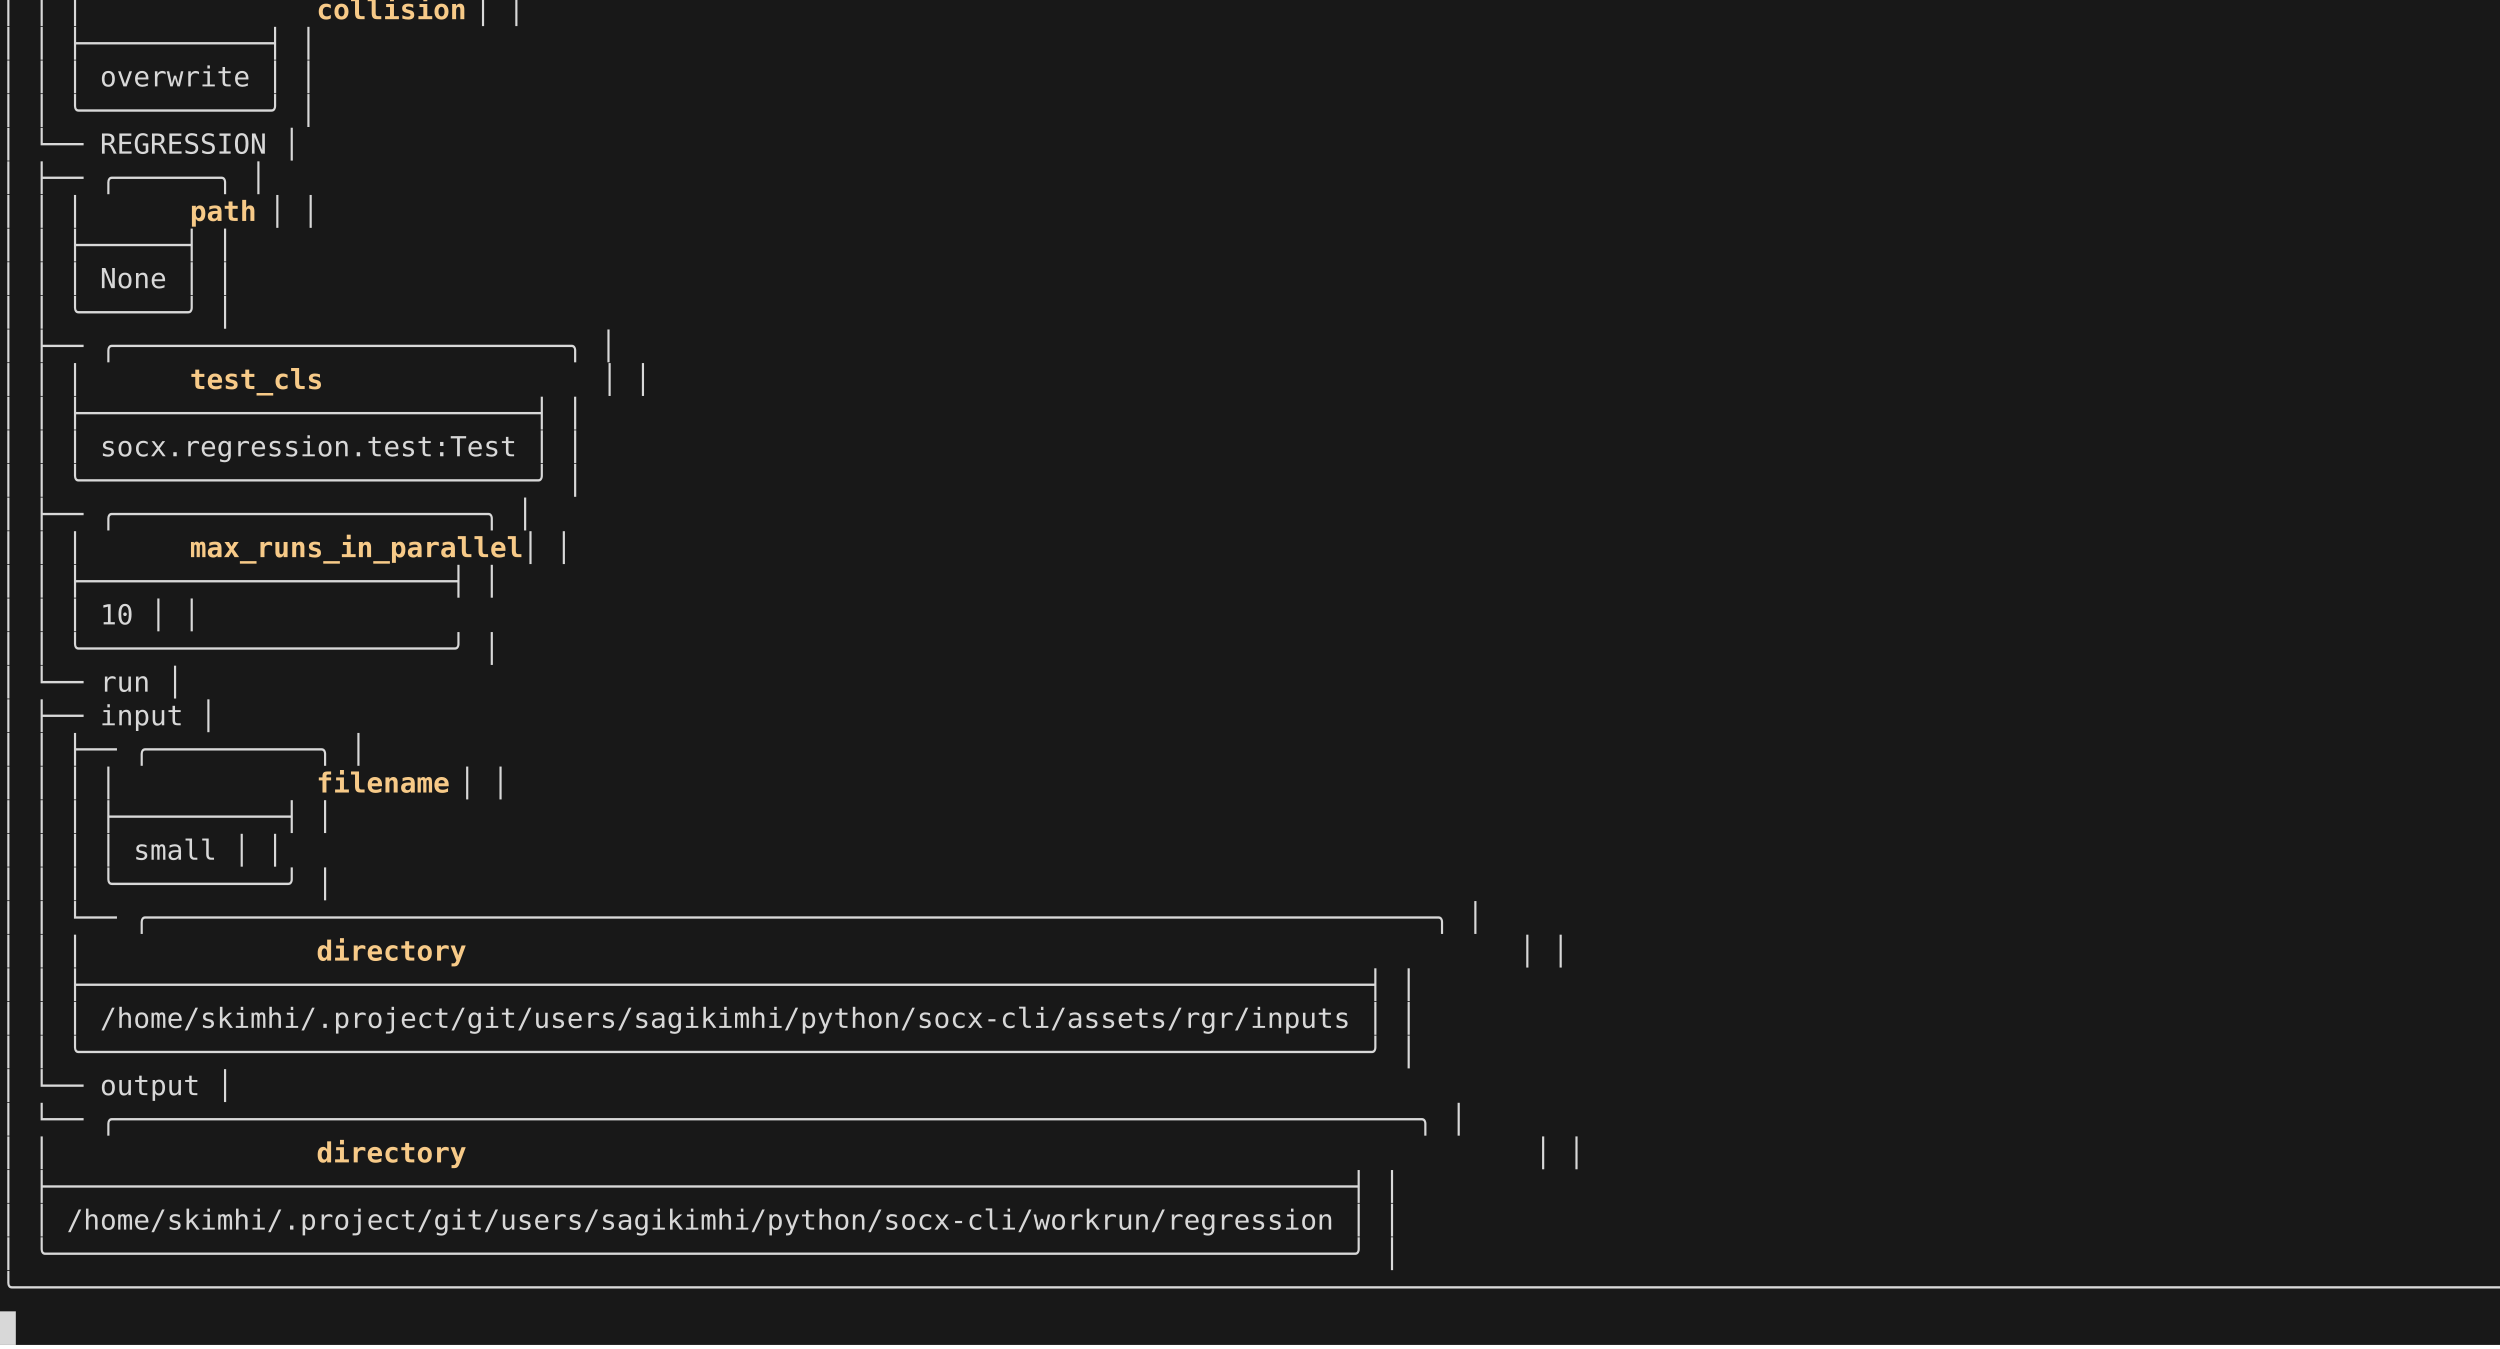
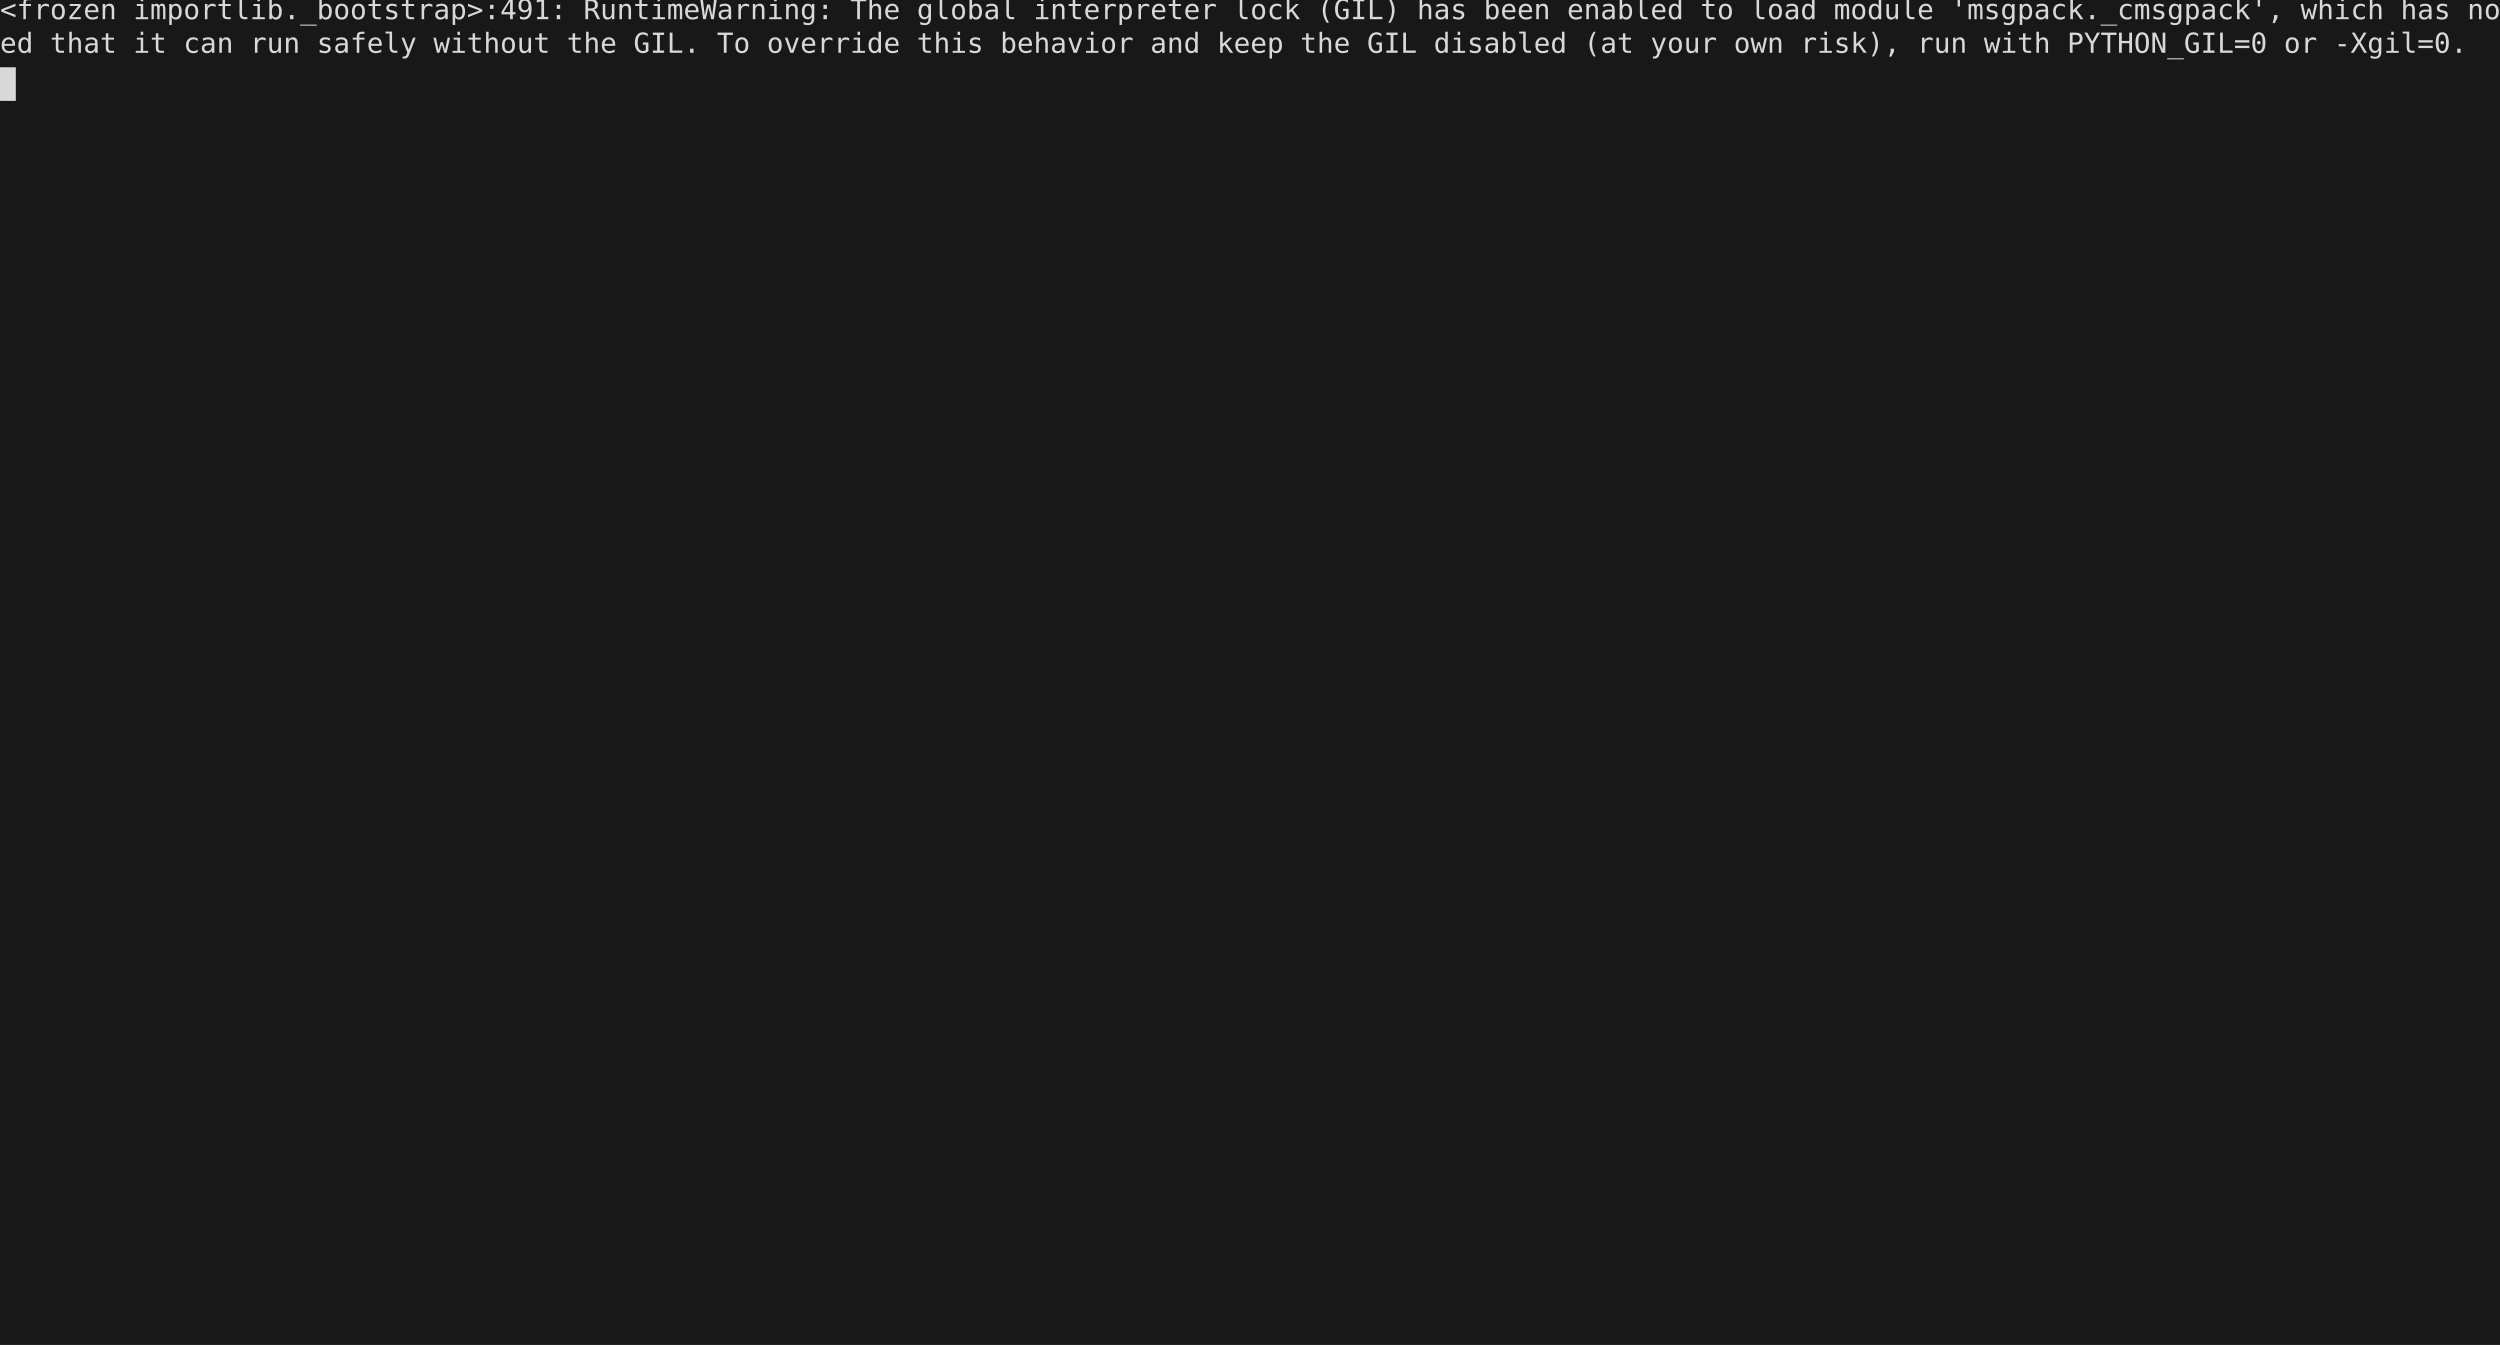
<svg xmlns="http://www.w3.org/2000/svg" xmlns:ns1="https://github.com/nbedos/termtosvg" xmlns:xlink="http://www.w3.org/1999/xlink" id="terminal" baseProfile="full" viewBox="0 0 1264 682" width="1264" version="1.1">
  <defs>
    <ns1:template_settings>
      <ns1:screen_geometry columns="158" rows="40" />
      <ns1:animation type="css" />
    </ns1:template_settings>
    <style type="text/css" id="generated-style">#screen {
                font-family: 'DejaVu Sans Mono', monospace;
                font-style: normal;
                font-size: 14px;
            }

        text {
            dominant-baseline: text-before-edge;
            white-space: pre;
        }

            :root {
-                 --animation-duration: 3000ms;
+                 --animation-duration: 3567ms;
            }

            @keyframes roll {
                0.000%{transform:translateY(0px)}
- 100.000%{transform:translateY(0px)}
+ 15.896%{transform:translateY(-714px)}
+ 100.000%{transform:translateY(-714px)}
            }

            #screen_view {
-                 animation-duration: 3000ms;
+                 animation-duration: 3567ms;
                animation-iteration-count:infinite;
                animation-name:roll;
                animation-timing-function: steps(1,end);
                animation-fill-mode: forwards;
            }
        </style>
    <style type="text/css" id="user-style">
            /* The colors defined below are the default 16 colors used for rendering text of the terminal. Adjust
               them as needed.
               base16-default-dark color theme (source: http://chriskempson.com/projects/base16/) */
            .foreground {fill: #d8d8d8;}
            .background {fill: #181818;}
            .color0 {fill: #181818;}
            .color1 {fill: #ab4642;}
            .color2 {fill: #a1b56c;}
            .color3 {fill: #f7ca88;}
            .color4 {fill: #7cafc2;}
            .color5 {fill: #ba8baf;}
            .color6 {fill: #86c1b9;}
            .color7 {fill: #d8d8d8;}
            .color8 {fill: #585858;}
            .color9 {fill: #ab4642;}
            .color10 {fill: #a1b56C;}
            .color11 {fill: #f7ca88;}
            .color12 {fill: #7cafc2;}
            .color13 {fill: #ba8baf;}
            .color14 {fill: #86c1b9;}
            .color15 {fill: #f8f8f8;}
        </style>
  </defs>
  <svg id="screen" width="1264" height="680" viewBox="0 0 1264 680" preserveAspectRatio="xMidYMin slice">
    <rect class="background" height="100%" width="100%" x="0" y="0" />
    <defs>
      <g id="g1">
-         <text x="0" textLength="152" class="foreground">│ │               │</text>
+         <text x="0" textLength="1264" class="foreground">&lt;frozen importlib._bootstrap&gt;:491: RuntimeWarning: The global interpreter lock (GIL) has been enabled to load module 'msgpack._cmsgpack', which has not declar</text>
+       </g>
+       <g id="g2">
+         <text x="0" textLength="1184" class="foreground">ed that it can run safely without the GIL. To override this behavior and keep the GIL disabled (at your own risk), run with PYTHON_GIL=0 or -Xgil=0.</text>
+       </g>
+       <g id="g3">
+         <text x="0" textLength="8" class="background"> </text>
+       </g>
+       <g id="g4">
+         <text x="0" textLength="1264" class="foreground">│ │   │   ├───────────────────────────┤                                                                                                                      │</text>
+       </g>
+       <g id="g5">
+         <text x="0" textLength="1264" class="foreground">│ │   │   │ /home/skimhi/.config/socx │                                                                                                                      │</text>
+       </g>
+       <g id="g6">
+         <text x="0" textLength="1264" class="foreground">│ │   │   ╰───────────────────────────╯                                                                                                                      │</text>
+       </g>
+       <g id="g7">
+         <text x="0" textLength="1264" class="foreground">│ │   ├── ╭────────────────────────────────╮                                                                                                                 │</text>
+       </g>
+       <g id="g8">
+         <text x="0" textLength="88" class="foreground">│ │   │   │</text>
+         <text x="88" textLength="8" font-weight="bold" class="foreground"> </text>
+         <text x="96" textLength="240" font-weight="bold" class="color11">user_state_dir                </text>
+         <text x="336" textLength="8" font-weight="bold" class="foreground"> </text>
+         <text x="344" textLength="920" class="foreground">│                                                                                                                 │</text>
+       </g>
+       <g id="g9">
+         <text x="0" textLength="1264" class="foreground">│ │   │   ├────────────────────────────────┤                                                                                                                 │</text>
+       </g>
+       <g id="g10">
+         <text x="0" textLength="1264" class="foreground">│ │   │   │ /home/skimhi/.local/state/socx │                                                                                                                 │</text>
+       </g>
+       <g id="g11">
+         <text x="0" textLength="1264" class="foreground">│ │   │   ╰────────────────────────────────╯                                                                                                                 │</text>
+       </g>
+       <g id="g12">
+         <text x="0" textLength="1264" class="foreground">│ │   ├── ╭──────────────────────────╮                                                                                                                       │</text>
+       </g>
+       <g id="g13">
+         <text x="0" textLength="88" class="foreground">│ │   │   │</text>
+         <text x="88" textLength="8" font-weight="bold" class="foreground"> </text>
+         <text x="96" textLength="192" font-weight="bold" class="color11">user_cache_dir          </text>
+         <text x="288" textLength="8" font-weight="bold" class="foreground"> </text>
+         <text x="296" textLength="968" class="foreground">│                                                                                                                       │</text>
+       </g>
+       <g id="g14">
+         <text x="0" textLength="1264" class="foreground">│ │   │   ├──────────────────────────┤                                                                                                                       │</text>
+       </g>
+       <g id="g15">
+         <text x="0" textLength="1264" class="foreground">│ │   │   │ /home/skimhi/.cache/socx │                                                                                                                       │</text>
+       </g>
+       <g id="g16">
+         <text x="0" textLength="1264" class="foreground">│ │   │   ╰──────────────────────────╯                                                                                                                       │</text>
+       </g>
+       <g id="g17">
+         <text x="0" textLength="88" class="foreground">│ │   │   │</text>
+         <text x="88" textLength="8" font-weight="bold" class="foreground"> </text>
+         <text x="96" textLength="240" font-weight="bold" class="color11">user_data_dir                 </text>
+         <text x="336" textLength="8" font-weight="bold" class="foreground"> </text>
+         <text x="344" textLength="920" class="foreground">│                                                                                                                 │</text>
+       </g>
+       <g id="g18">
+         <text x="0" textLength="1264" class="foreground">│ │   │   │ /home/skimhi/.local/share/socx │                                                                                                                 │</text>
+       </g>
+       <g id="g19">
+         <text x="0" textLength="1264" class="foreground">│ │   ├── ╭────────────────────────────────────╮                                                                                                             │</text>
+       </g>
+       <g id="g20">
+         <text x="0" textLength="88" class="foreground">│ │   │   │</text>
+         <text x="88" textLength="8" font-weight="bold" class="foreground"> </text>
+         <text x="96" textLength="272" font-weight="bold" class="color11">user_log_dir                      </text>
+         <text x="368" textLength="8" font-weight="bold" class="foreground"> </text>
+         <text x="376" textLength="888" class="foreground">│                                                                                                             │</text>
+       </g>
+       <g id="g21">
+         <text x="0" textLength="1264" class="foreground">│ │   │   ├────────────────────────────────────┤                                                                                                             │</text>
+       </g>
+       <g id="g22">
+         <text x="0" textLength="1264" class="foreground">│ │   │   │ /home/skimhi/.local/state/socx/log │                                                                                                             │</text>
+       </g>
+       <g id="g23">
+         <text x="0" textLength="1264" class="foreground">│ │   │   ╰────────────────────────────────────╯                                                                                                             │</text>
+       </g>
+       <g id="g24">
+         <text x="0" textLength="1264" class="foreground">│ │   ├── ╭──────────────────────────────────────────────────────────────────────╮                                                                           │</text>
+       </g>
+       <g id="g25">
+         <text x="0" textLength="88" class="foreground">│ │   │   │</text>
+         <text x="88" textLength="8" font-weight="bold" class="foreground"> </text>
+         <text x="96" textLength="544" font-weight="bold" class="color11">project_root_config                                                 </text>
+         <text x="640" textLength="8" font-weight="bold" class="foreground"> </text>
+         <text x="648" textLength="616" class="foreground">│                                                                           │</text>
+       </g>
+       <g id="g26">
+         <text x="0" textLength="1264" class="foreground">│ │   │   ├──────────────────────────────────────────────────────────────────────┤                                                                           │</text>
+       </g>
+       <g id="g27">
+         <text x="0" textLength="1264" class="foreground">│ │   │   │ /home/skimhi/.project/git/users/sagikimhi/python/socx-cli/.socx.yaml │                                                                           │</text>
+       </g>
+       <g id="g28">
+         <text x="0" textLength="1264" class="foreground">│ │   │   ╰──────────────────────────────────────────────────────────────────────╯                                                                           │</text>
+       </g>
+       <g id="g29">
+         <text x="0" textLength="1264" class="foreground">│ │   └── ╭───────────────────────────────────────────────────────────╮                                                                                      │</text>
+       </g>
+       <g id="g30">
+         <text x="0" textLength="88" class="foreground">│ │       │</text>
+         <text x="88" textLength="8" font-weight="bold" class="foreground"> </text>
+         <text x="96" textLength="456" font-weight="bold" class="color11">project_root_dir                                         </text>
+         <text x="552" textLength="8" font-weight="bold" class="foreground"> </text>
+         <text x="560" textLength="704" class="foreground">│                                                                                      │</text>
+       </g>
+       <g id="g31">
+         <text x="0" textLength="1264" class="foreground">│ │       ├───────────────────────────────────────────────────────────┤                                                                                      │</text>
+       </g>
+       <g id="g32">
+         <text x="0" textLength="1264" class="foreground">│ │       │ /home/skimhi/.project/git/users/sagikimhi/python/socx-cli │                                                                                      │</text>
+       </g>
+       <g id="g33">
+         <text x="0" textLength="1264" class="foreground">│ │       ╰───────────────────────────────────────────────────────────╯                                                                                      │</text>
+       </g>
+       <g id="g34">
+         <text x="0" textLength="1264" class="foreground">│ └── ╭─────────────╮                                                                                                                                        │</text>
+       </g>
+       <g id="g35">
+         <text x="0" textLength="56" class="foreground">│     │</text>
+         <text x="56" textLength="8" font-weight="bold" class="foreground"> </text>
+         <text x="64" textLength="88" font-weight="bold" class="color11">load_dotenv</text>
        <text x="152" textLength="8" font-weight="bold" class="foreground"> </text>
-         <text x="160" textLength="72" font-weight="bold" class="color11">collision</text>
-         <text x="232" textLength="8" font-weight="bold" class="foreground"> </text>
-         <text x="240" textLength="1024" class="foreground">│                                                                                                                              │</text>
-       </g>
-       <g id="g2">
-         <text x="0" textLength="1264" class="foreground">│ │               ├───────────┤                                                                                                                              │</text>
-       </g>
-       <g id="g3">
-         <text x="0" textLength="1264" class="foreground">│ │               │ overwrite │                                                                                                                              │</text>
-       </g>
-       <g id="g4">
-         <text x="0" textLength="1264" class="foreground">│ │               ╰───────────╯                                                                                                                              │</text>
-       </g>
-       <g id="g5">
-         <text x="0" textLength="1264" class="foreground">│ └── REGRESSION                                                                                                                                             │</text>
-       </g>
-       <g id="g6">
-         <text x="0" textLength="1264" class="foreground">│     ├── ╭──────╮                                                                                                                                           │</text>
-       </g>
-       <g id="g7">
-         <text x="0" textLength="88" class="foreground">│     │   │</text>
-         <text x="88" textLength="8" font-weight="bold" class="foreground"> </text>
-         <text x="96" textLength="32" font-weight="bold" class="color11">path</text>
-         <text x="128" textLength="8" font-weight="bold" class="foreground"> </text>
-         <text x="136" textLength="1128" class="foreground">│                                                                                                                                           │</text>
-       </g>
-       <g id="g8">
-         <text x="0" textLength="1264" class="foreground">│     │   ├──────┤                                                                                                                                           │</text>
-       </g>
-       <g id="g9">
-         <text x="0" textLength="1264" class="foreground">│     │   │ None │                                                                                                                                           │</text>
-       </g>
-       <g id="g10">
-         <text x="0" textLength="1264" class="foreground">│     │   ╰──────╯                                                                                                                                           │</text>
-       </g>
-       <g id="g11">
-         <text x="0" textLength="1264" class="foreground">│     ├── ╭───────────────────────────╮                                                                                                                      │</text>
-       </g>
-       <g id="g12">
-         <text x="0" textLength="88" class="foreground">│     │   │</text>
-         <text x="88" textLength="8" font-weight="bold" class="foreground"> </text>
-         <text x="96" textLength="200" font-weight="bold" class="color11">test_cls                 </text>
-         <text x="296" textLength="8" font-weight="bold" class="foreground"> </text>
-         <text x="304" textLength="960" class="foreground">│                                                                                                                      │</text>
-       </g>
-       <g id="g13">
-         <text x="0" textLength="1264" class="foreground">│     │   ├───────────────────────────┤                                                                                                                      │</text>
-       </g>
-       <g id="g14">
-         <text x="0" textLength="1264" class="foreground">│     │   │ socx.regression.test:Test │                                                                                                                      │</text>
-       </g>
-       <g id="g15">
-         <text x="0" textLength="1264" class="foreground">│     │   ╰───────────────────────────╯                                                                                                                      │</text>
-       </g>
-       <g id="g16">
-         <text x="0" textLength="1264" class="foreground">│     ├── ╭──────────────────────╮                                                                                                                           │</text>
-       </g>
-       <g id="g17">
-         <text x="0" textLength="88" class="foreground">│     │   │</text>
-         <text x="88" textLength="8" font-weight="bold" class="foreground"> </text>
-         <text x="96" textLength="160" font-weight="bold" class="color11">max_runs_in_parallel</text>
-         <text x="256" textLength="8" font-weight="bold" class="foreground"> </text>
-         <text x="264" textLength="1000" class="foreground">│                                                                                                                           │</text>
-       </g>
-       <g id="g18">
-         <text x="0" textLength="1264" class="foreground">│     │   ├──────────────────────┤                                                                                                                           │</text>
-       </g>
-       <g id="g19">
-         <text x="0" textLength="1264" class="foreground">│     │   │ 10                   │                                                                                                                           │</text>
-       </g>
-       <g id="g20">
-         <text x="0" textLength="1264" class="foreground">│     │   ╰──────────────────────╯                                                                                                                           │</text>
-       </g>
-       <g id="g21">
-         <text x="0" textLength="1264" class="foreground">│     └── run                                                                                                                                                │</text>
-       </g>
-       <g id="g22">
-         <text x="0" textLength="1264" class="foreground">│         ├── input                                                                                                                                          │</text>
-       </g>
-       <g id="g23">
-         <text x="0" textLength="1264" class="foreground">│         │   ├── ╭──────────╮                                                                                                                               │</text>
-       </g>
-       <g id="g24">
-         <text x="0" textLength="152" class="foreground">│         │   │   │</text>
-         <text x="152" textLength="8" font-weight="bold" class="foreground"> </text>
-         <text x="160" textLength="64" font-weight="bold" class="color11">filename</text>
-         <text x="224" textLength="8" font-weight="bold" class="foreground"> </text>
-         <text x="232" textLength="1032" class="foreground">│                                                                                                                               │</text>
-       </g>
-       <g id="g25">
-         <text x="0" textLength="1264" class="foreground">│         │   │   ├──────────┤                                                                                                                               │</text>
-       </g>
-       <g id="g26">
-         <text x="0" textLength="1264" class="foreground">│         │   │   │ small    │                                                                                                                               │</text>
-       </g>
-       <g id="g27">
-         <text x="0" textLength="1264" class="foreground">│         │   │   ╰──────────╯                                                                                                                               │</text>
-       </g>
-       <g id="g28">
-         <text x="0" textLength="1264" class="foreground">│         │   └── ╭─────────────────────────────────────────────────────────────────────────────╮                                                            │</text>
-       </g>
-       <g id="g29">
-         <text x="0" textLength="152" class="foreground">│         │       │</text>
-         <text x="152" textLength="8" font-weight="bold" class="foreground"> </text>
-         <text x="160" textLength="600" font-weight="bold" class="color11">directory                                                                  </text>
-         <text x="760" textLength="8" font-weight="bold" class="foreground"> </text>
-         <text x="768" textLength="496" class="foreground">│                                                            │</text>
-       </g>
-       <g id="g30">
-         <text x="0" textLength="1264" class="foreground">│         │       ├─────────────────────────────────────────────────────────────────────────────┤                                                            │</text>
-       </g>
-       <g id="g31">
-         <text x="0" textLength="1264" class="foreground">│         │       │ /home/skimhi/.project/git/users/sagikimhi/python/socx-cli/assets/rgr/inputs │                                                            │</text>
-       </g>
-       <g id="g32">
-         <text x="0" textLength="1264" class="foreground">│         │       ╰─────────────────────────────────────────────────────────────────────────────╯                                                            │</text>
-       </g>
-       <g id="g33">
-         <text x="0" textLength="1264" class="foreground">│         └── output                                                                                                                                         │</text>
-       </g>
-       <g id="g34">
-         <text x="0" textLength="1264" class="foreground">│             └── ╭──────────────────────────────────────────────────────────────────────────────╮                                                           │</text>
-       </g>
-       <g id="g35">
-         <text x="0" textLength="152" class="foreground">│                 │</text>
-         <text x="152" textLength="8" font-weight="bold" class="foreground"> </text>
-         <text x="160" textLength="608" font-weight="bold" class="color11">directory                                                                   </text>
-         <text x="768" textLength="8" font-weight="bold" class="foreground"> </text>
-         <text x="776" textLength="488" class="foreground">│                                                           │</text>
+         <text x="160" textLength="1104" class="foreground">│                                                                                                                                        │</text>
      </g>
      <g id="g36">
-         <text x="0" textLength="1264" class="foreground">│                 ├──────────────────────────────────────────────────────────────────────────────┤                                                           │</text>
+         <text x="0" textLength="1264" class="foreground">│     ├─────────────┤                                                                                                                                        │</text>
      </g>
      <g id="g37">
-         <text x="0" textLength="1264" class="foreground">│                 │ /home/skimhi/.project/git/users/sagikimhi/python/socx-cli/workrun/regression │                                                           │</text>
+         <text x="0" textLength="1264" class="foreground">│     │ True        │                                                                                                                                        │</text>
      </g>
      <g id="g38">
-         <text x="0" textLength="1264" class="foreground">│                 ╰──────────────────────────────────────────────────────────────────────────────╯                                                           │</text>
+         <text x="0" textLength="1264" class="foreground">│     ╰─────────────╯                                                                                                                                        │</text>
      </g>
      <g id="g39">
        <text x="0" textLength="1264" class="foreground">╰────────────────────────────────────────────────────────────────────────────────────────────────────────────────────────────────────────────────────────────╯</text>
-       </g>
-       <g id="g40">
-         <text x="0" textLength="8" class="background"> </text>
      </g>
    </defs>
    <g id="screen_view">
      <g>
        <use xlink:href="#g1" y="0" />
        <use xlink:href="#g2" y="17" />
+         <rect x="0" y="34" width="8" height="17" class="foreground" />
        <use xlink:href="#g3" y="34" />
-         <use xlink:href="#g4" y="51" />
-         <use xlink:href="#g5" y="68" />
-         <use xlink:href="#g6" y="85" />
-         <use xlink:href="#g7" y="102" />
-         <use xlink:href="#g8" y="119" />
-         <use xlink:href="#g9" y="136" />
-         <use xlink:href="#g10" y="153" />
-         <use xlink:href="#g11" y="170" />
-         <use xlink:href="#g12" y="187" />
-         <use xlink:href="#g13" y="204" />
-         <use xlink:href="#g14" y="221" />
-         <use xlink:href="#g15" y="238" />
-         <use xlink:href="#g16" y="255" />
-         <use xlink:href="#g17" y="272" />
-         <use xlink:href="#g18" y="289" />
-         <use xlink:href="#g19" y="306" />
-         <use xlink:href="#g20" y="323" />
-         <use xlink:href="#g21" y="340" />
-         <use xlink:href="#g22" y="357" />
-         <use xlink:href="#g23" y="374" />
-         <use xlink:href="#g24" y="391" />
-         <use xlink:href="#g25" y="408" />
-         <use xlink:href="#g26" y="425" />
-         <use xlink:href="#g27" y="442" />
-         <use xlink:href="#g28" y="459" />
-         <use xlink:href="#g29" y="476" />
-         <use xlink:href="#g30" y="493" />
-         <use xlink:href="#g31" y="510" />
-         <use xlink:href="#g32" y="527" />
-         <use xlink:href="#g33" y="544" />
-         <use xlink:href="#g34" y="561" />
-         <use xlink:href="#g35" y="578" />
-         <use xlink:href="#g36" y="595" />
-         <use xlink:href="#g37" y="612" />
-         <use xlink:href="#g38" y="629" />
-         <use xlink:href="#g39" y="646" />
-         <rect x="0" y="663" width="8" height="17" class="foreground" />
-         <use xlink:href="#g40" y="663" />
+       </g>
+       <g>
+         <use xlink:href="#g4" y="714" />
+         <use xlink:href="#g5" y="731" />
+         <use xlink:href="#g6" y="748" />
+         <use xlink:href="#g7" y="765" />
+         <use xlink:href="#g8" y="782" />
+         <use xlink:href="#g9" y="799" />
+         <use xlink:href="#g10" y="816" />
+         <use xlink:href="#g11" y="833" />
+         <use xlink:href="#g12" y="850" />
+         <use xlink:href="#g13" y="867" />
+         <use xlink:href="#g14" y="884" />
+         <use xlink:href="#g15" y="901" />
+         <use xlink:href="#g16" y="918" />
+         <use xlink:href="#g7" y="935" />
+         <use xlink:href="#g17" y="952" />
+         <use xlink:href="#g9" y="969" />
+         <use xlink:href="#g18" y="986" />
+         <use xlink:href="#g11" y="1003" />
+         <use xlink:href="#g19" y="1020" />
+         <use xlink:href="#g20" y="1037" />
+         <use xlink:href="#g21" y="1054" />
+         <use xlink:href="#g22" y="1071" />
+         <use xlink:href="#g23" y="1088" />
+         <use xlink:href="#g24" y="1105" />
+         <use xlink:href="#g25" y="1122" />
+         <use xlink:href="#g26" y="1139" />
+         <use xlink:href="#g27" y="1156" />
+         <use xlink:href="#g28" y="1173" />
+         <use xlink:href="#g29" y="1190" />
+         <use xlink:href="#g30" y="1207" />
+         <use xlink:href="#g31" y="1224" />
+         <use xlink:href="#g32" y="1241" />
+         <use xlink:href="#g33" y="1258" />
+         <use xlink:href="#g34" y="1275" />
+         <use xlink:href="#g35" y="1292" />
+         <use xlink:href="#g36" y="1309" />
+         <use xlink:href="#g37" y="1326" />
+         <use xlink:href="#g38" y="1343" />
+         <use xlink:href="#g39" y="1360" />
+         <rect x="0" y="1377" width="8" height="17" class="foreground" />
+         <use xlink:href="#g3" y="1377" />
      </g>
    </g>
  </svg>
</svg>
